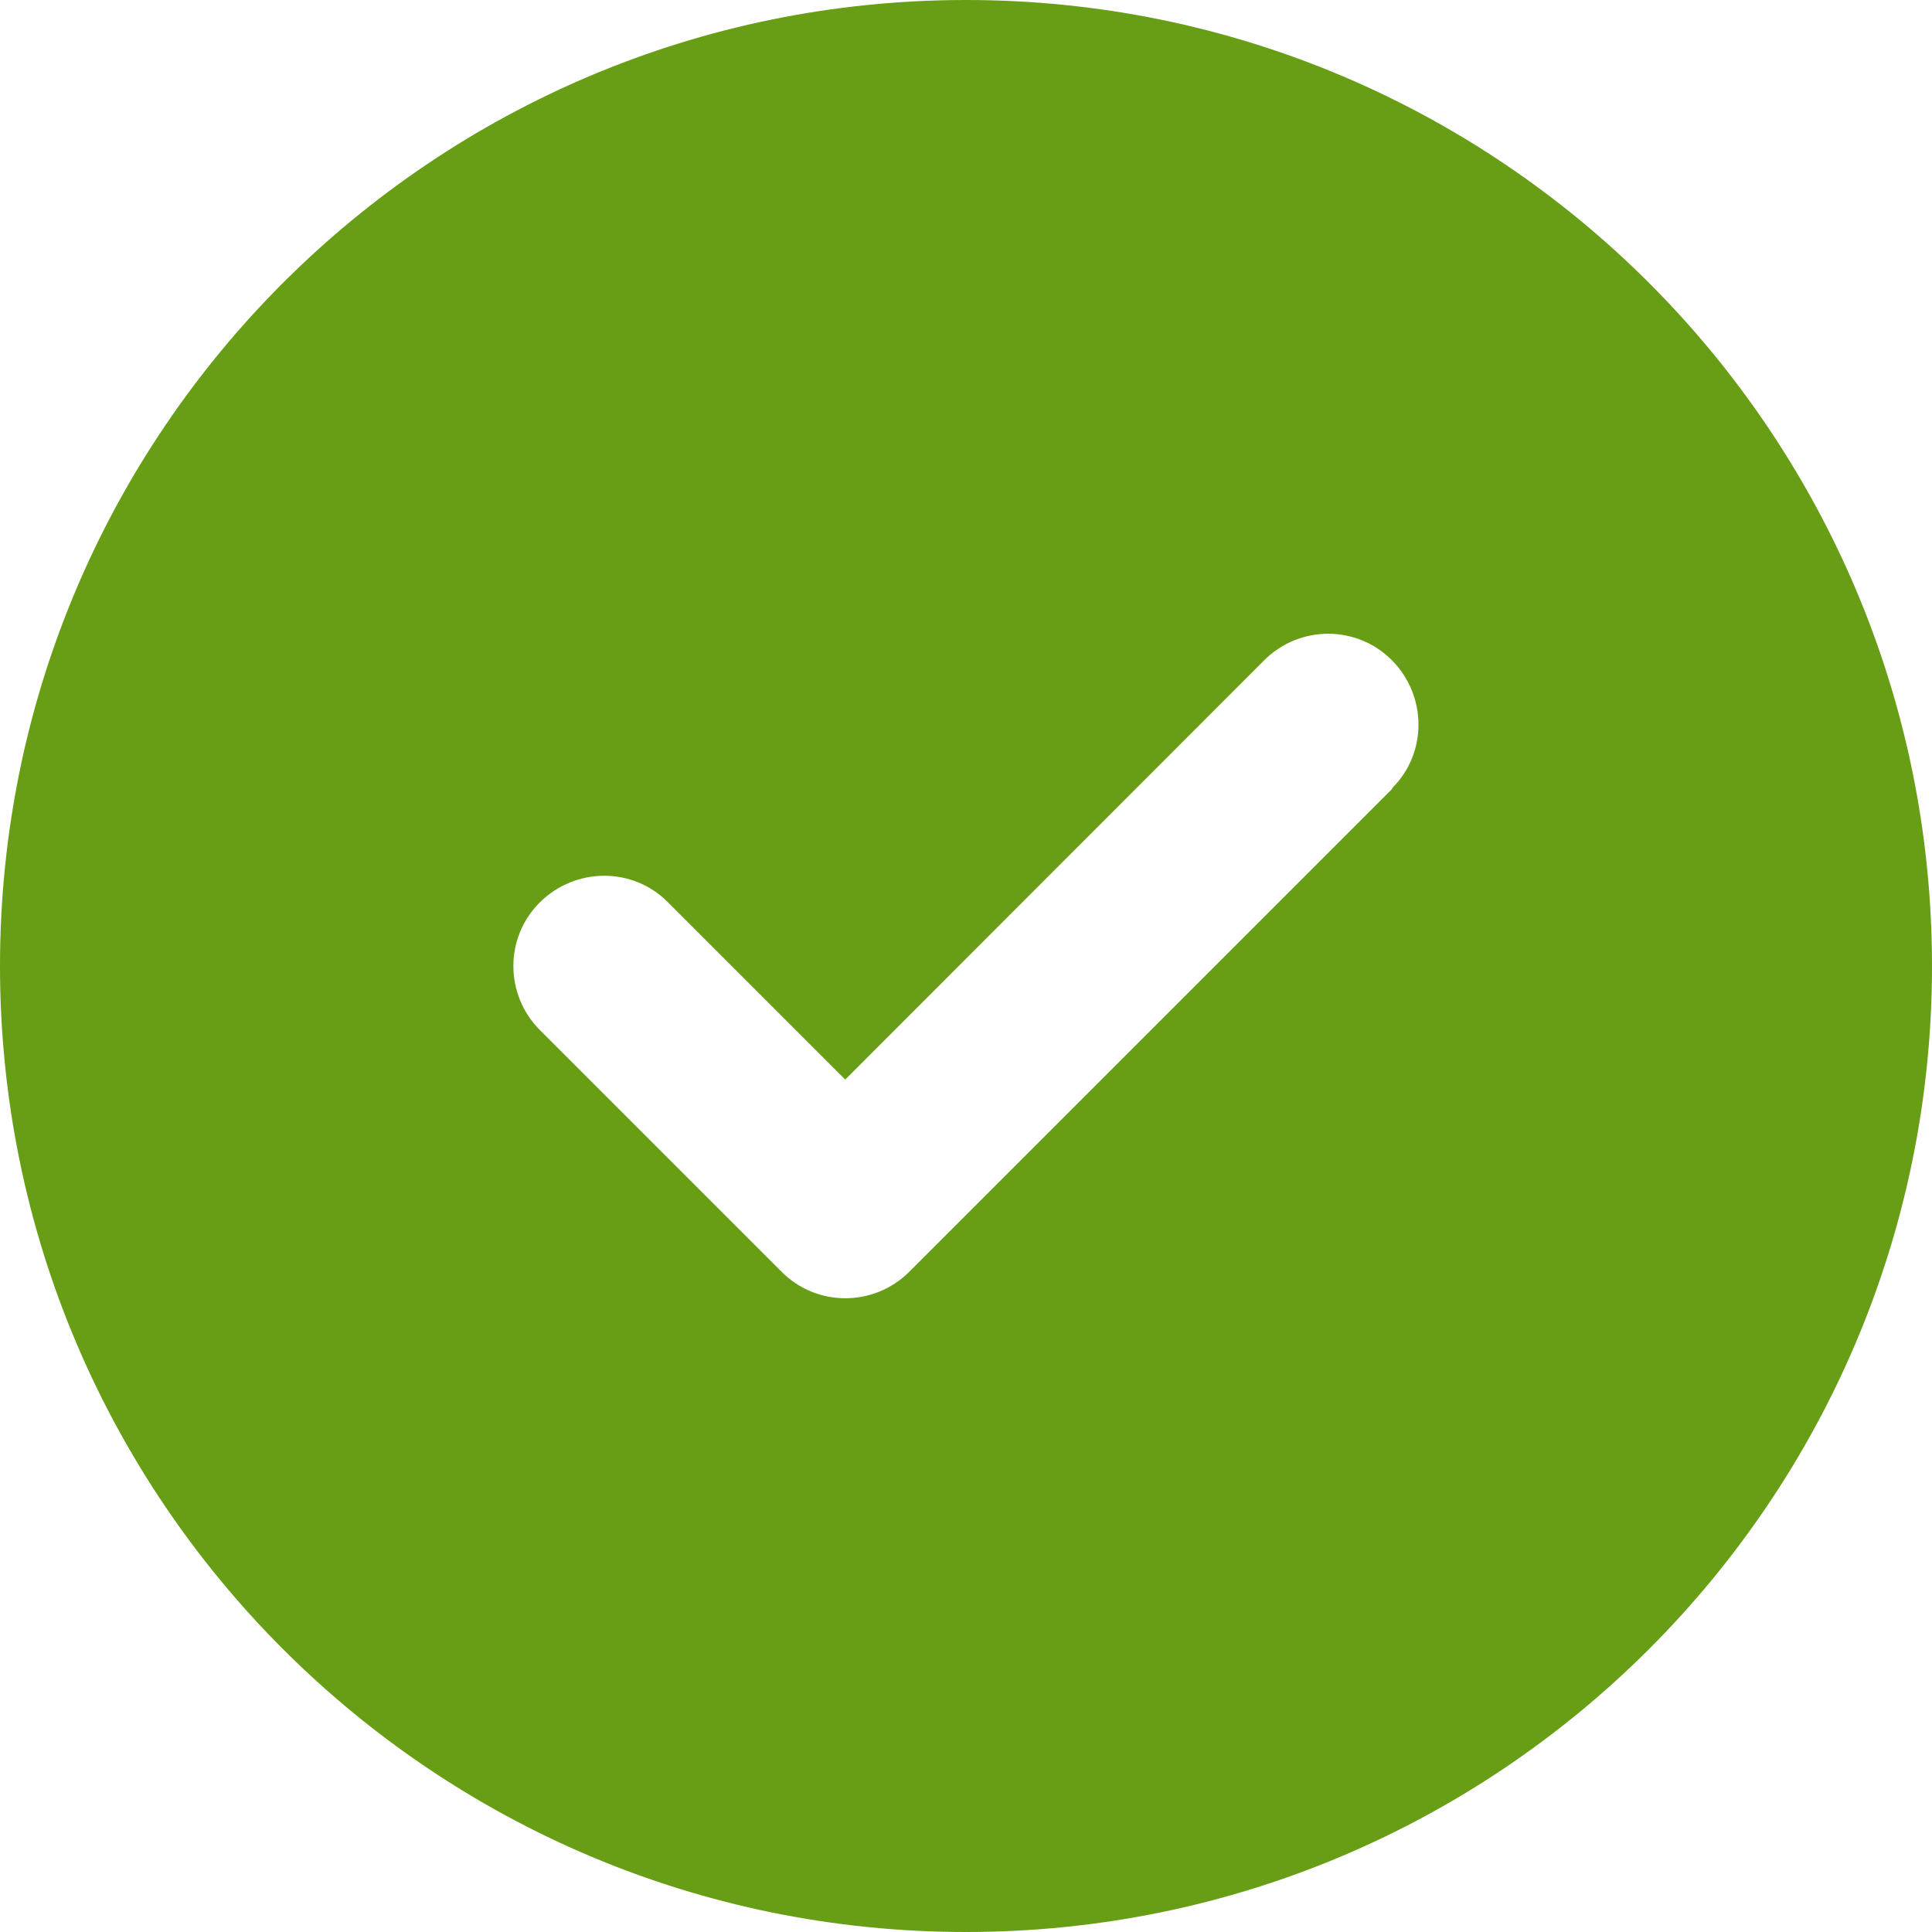
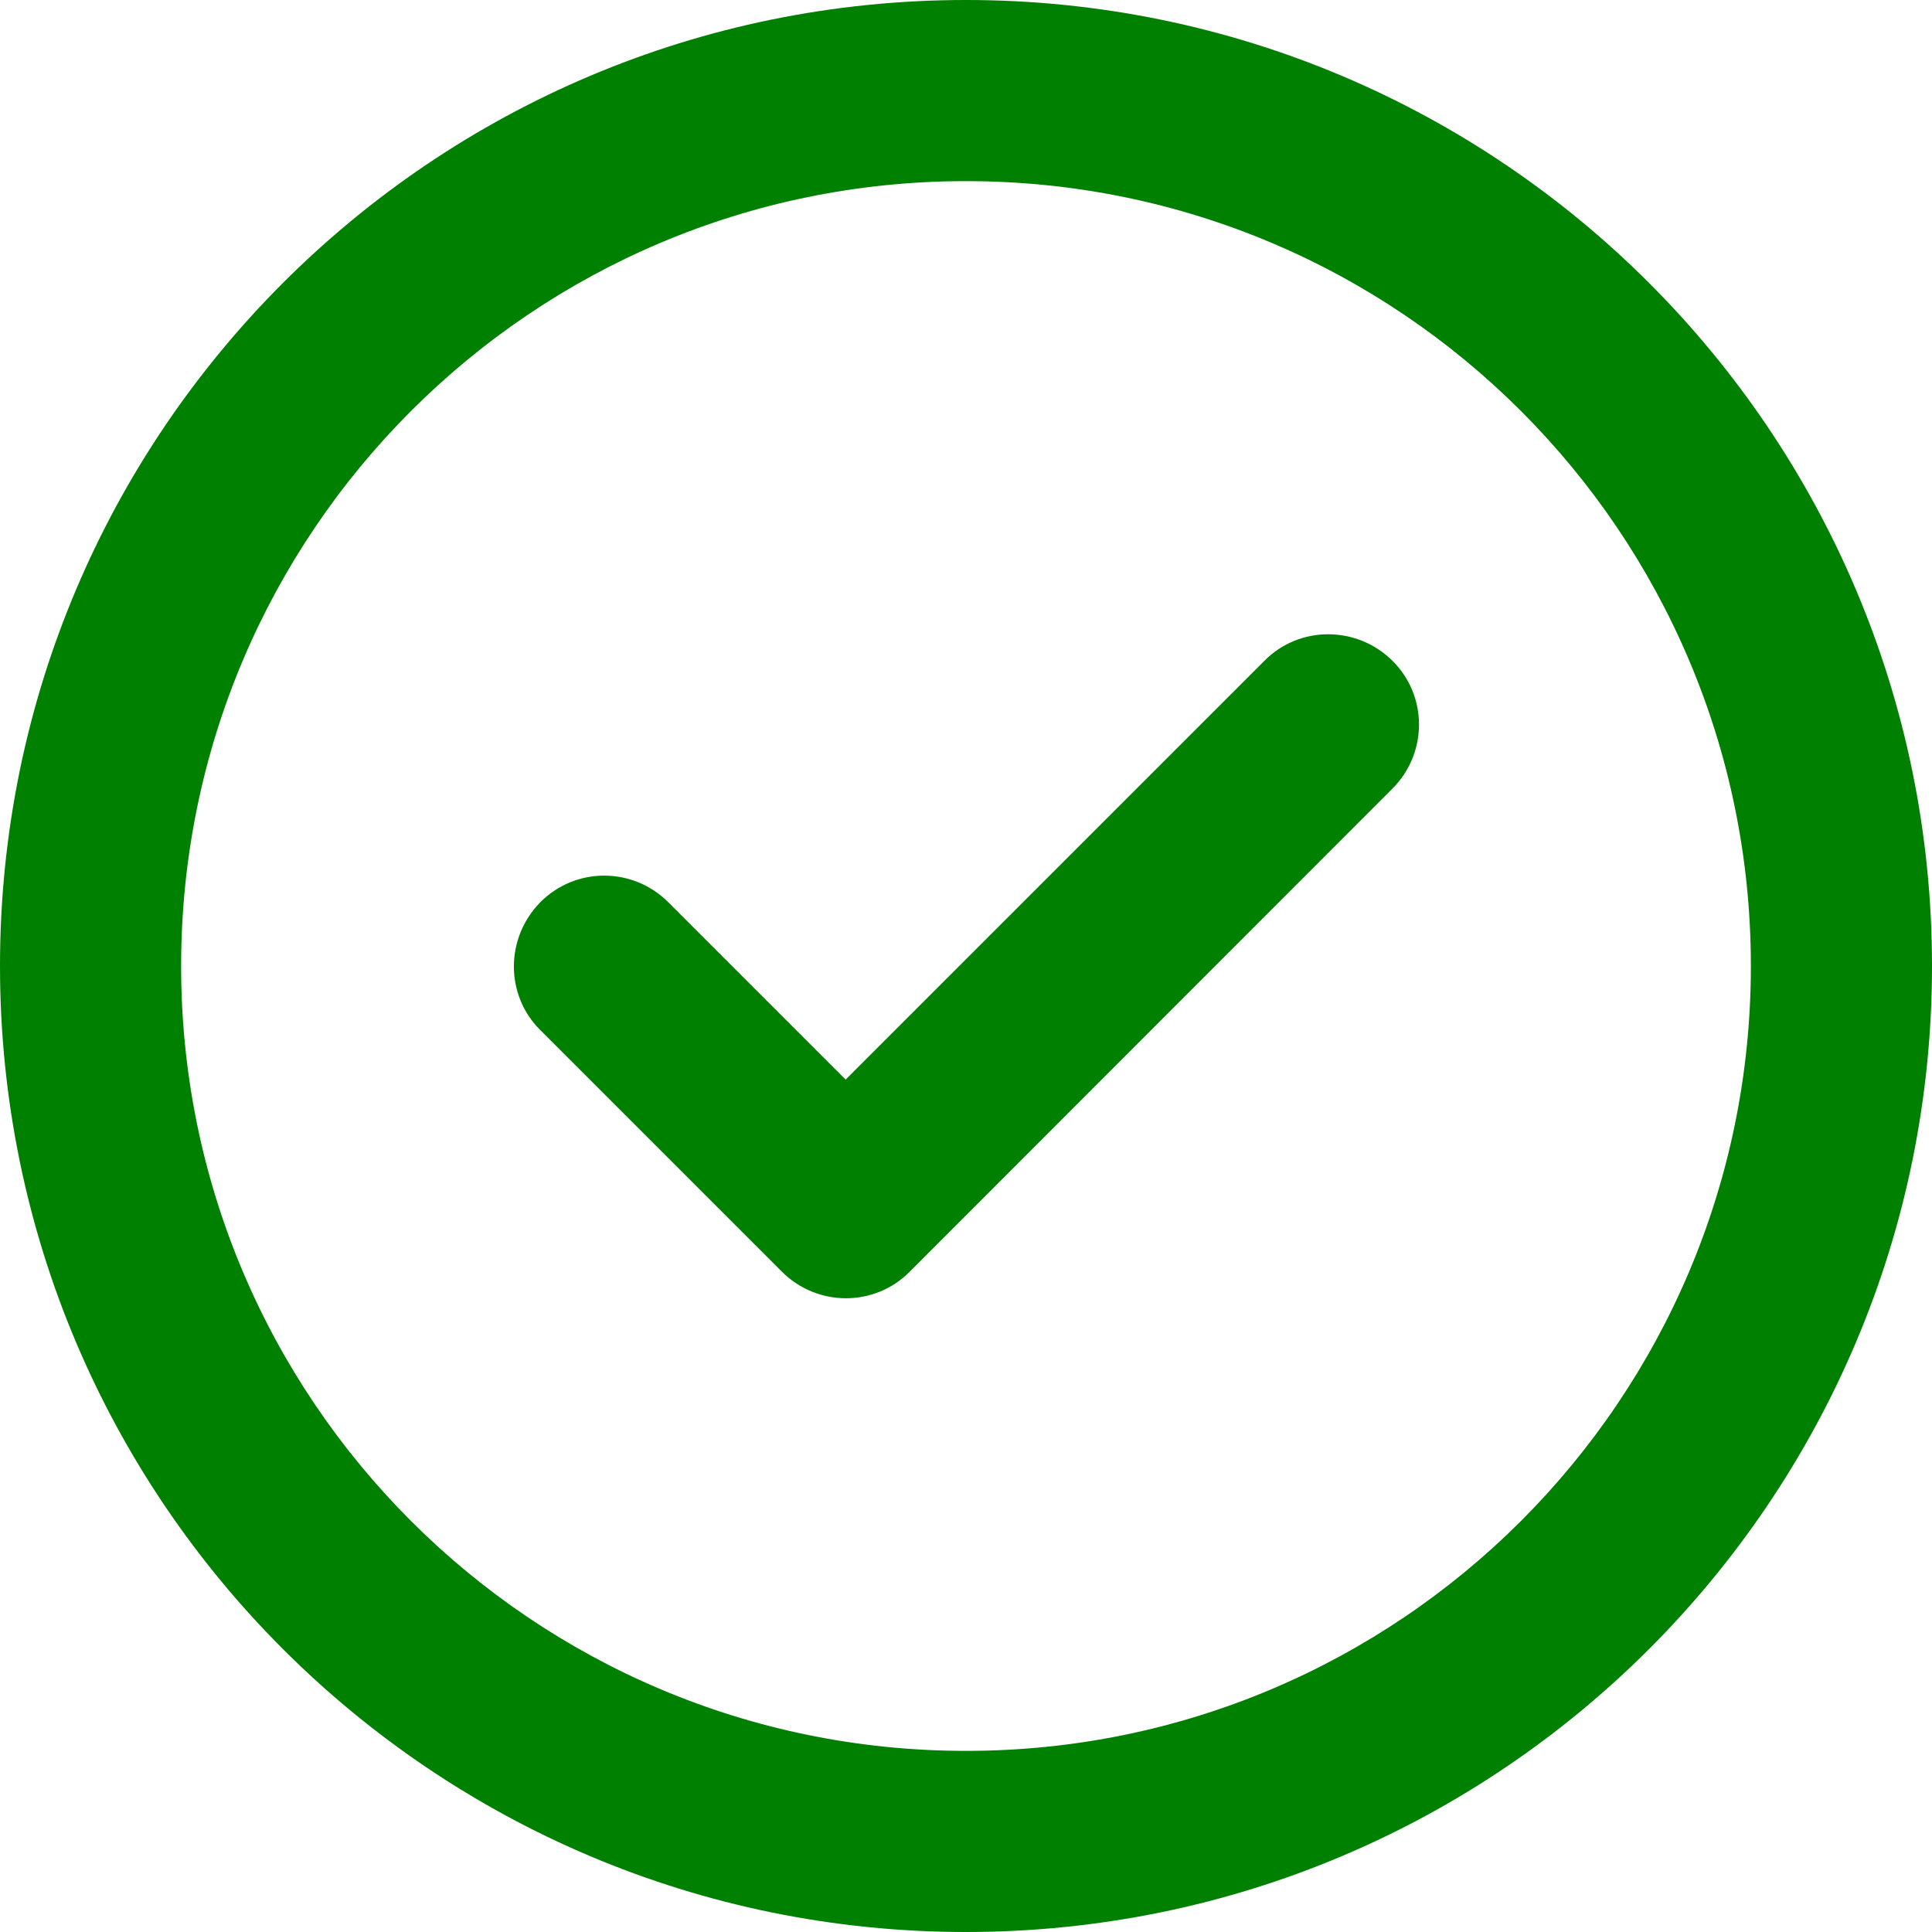
- <svg xmlns="http://www.w3.org/2000/svg" viewBox="0 0 512 512">
-   <path fill="#679e15" d="M256 512A256 256 0 1 0 256 0a256 256 0 1 0 0 512zM369 209L241 337c-9.4 9.4-24.6 9.4-33.9 0l-64-64c-9.4-9.4-9.4-24.6 0-33.9s24.6-9.4 33.9 0l47 47L335 175c9.4-9.4 24.6-9.4 33.9 0s9.4 24.6 0 33.9z" />
+ <svg xmlns="http://www.w3.org/2000/svg" height="16" width="16" viewBox="0 0 512 512">
+   <path fill="green" d="M256 48a208 208 0 1 1 0 416 208 208 0 1 1 0-416zm0 464A256 256 0 1 0 256 0a256 256 0 1 0 0 512zM369 209c9.4-9.4 9.4-24.6 0-33.9s-24.6-9.4-33.9 0l-111 111-47-47c-9.4-9.4-24.6-9.4-33.9 0s-9.4 24.6 0 33.9l64 64c9.4 9.4 24.6 9.4 33.9 0L369 209z" />
</svg>
